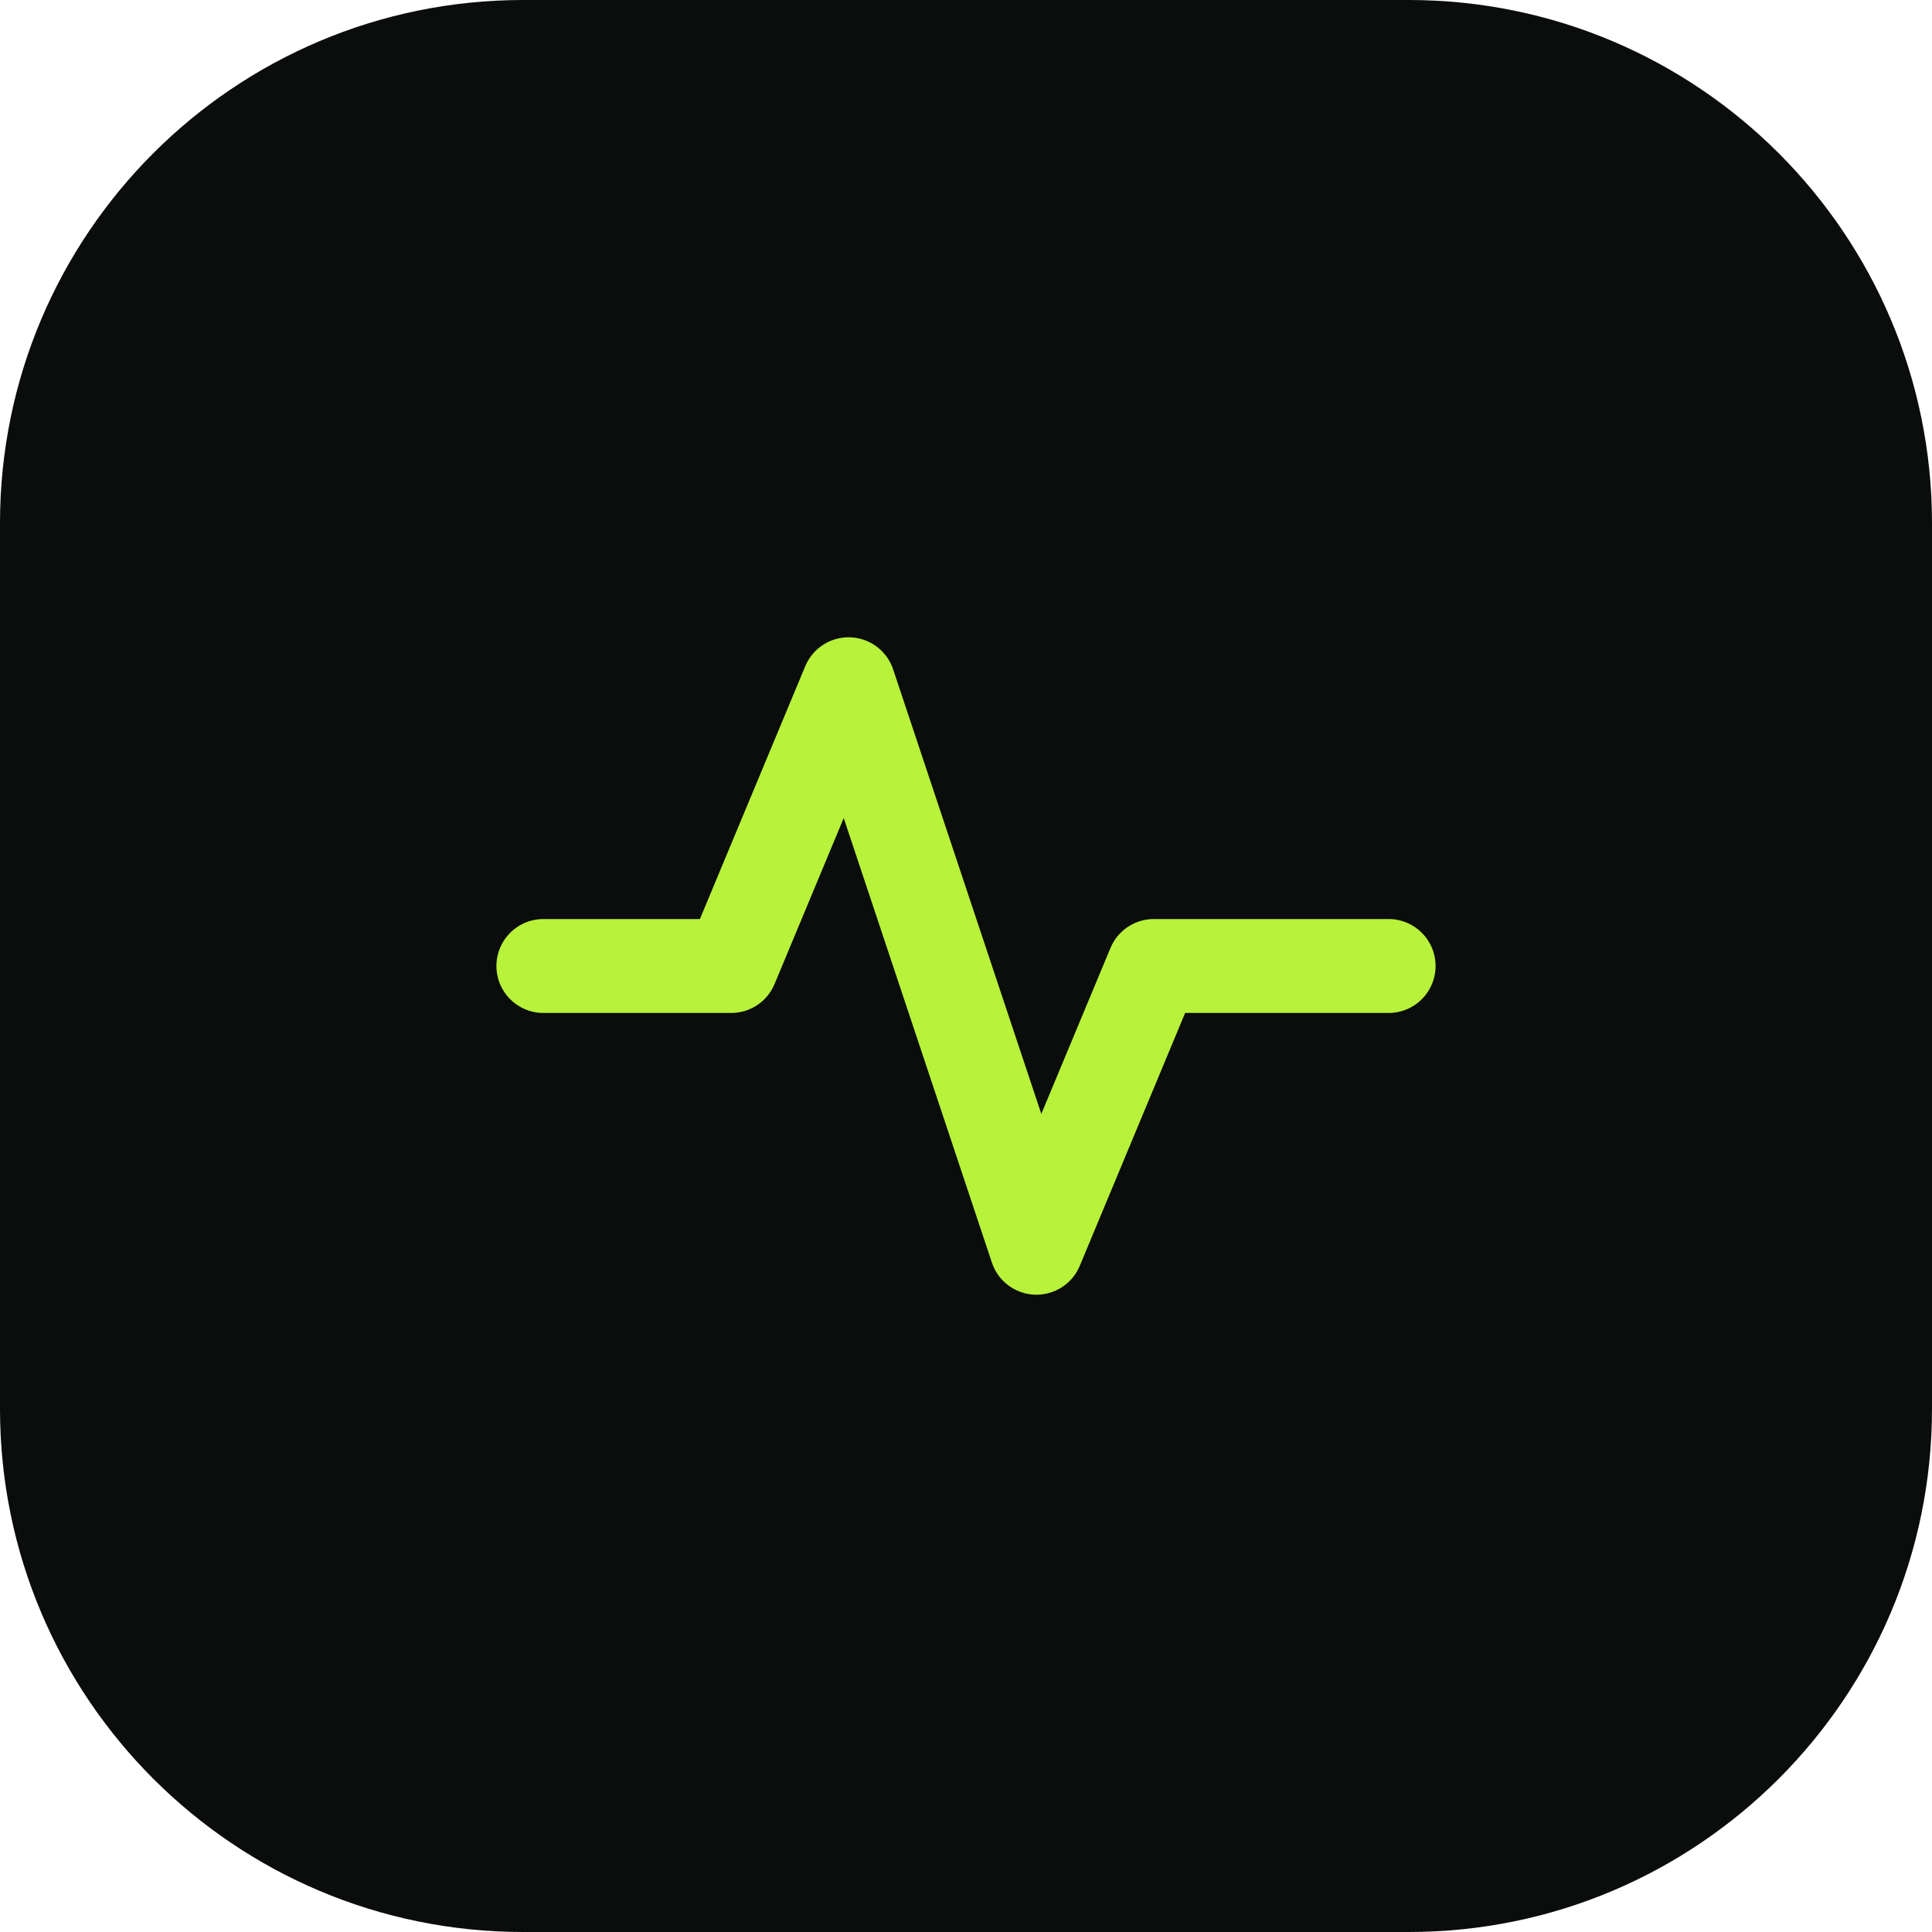
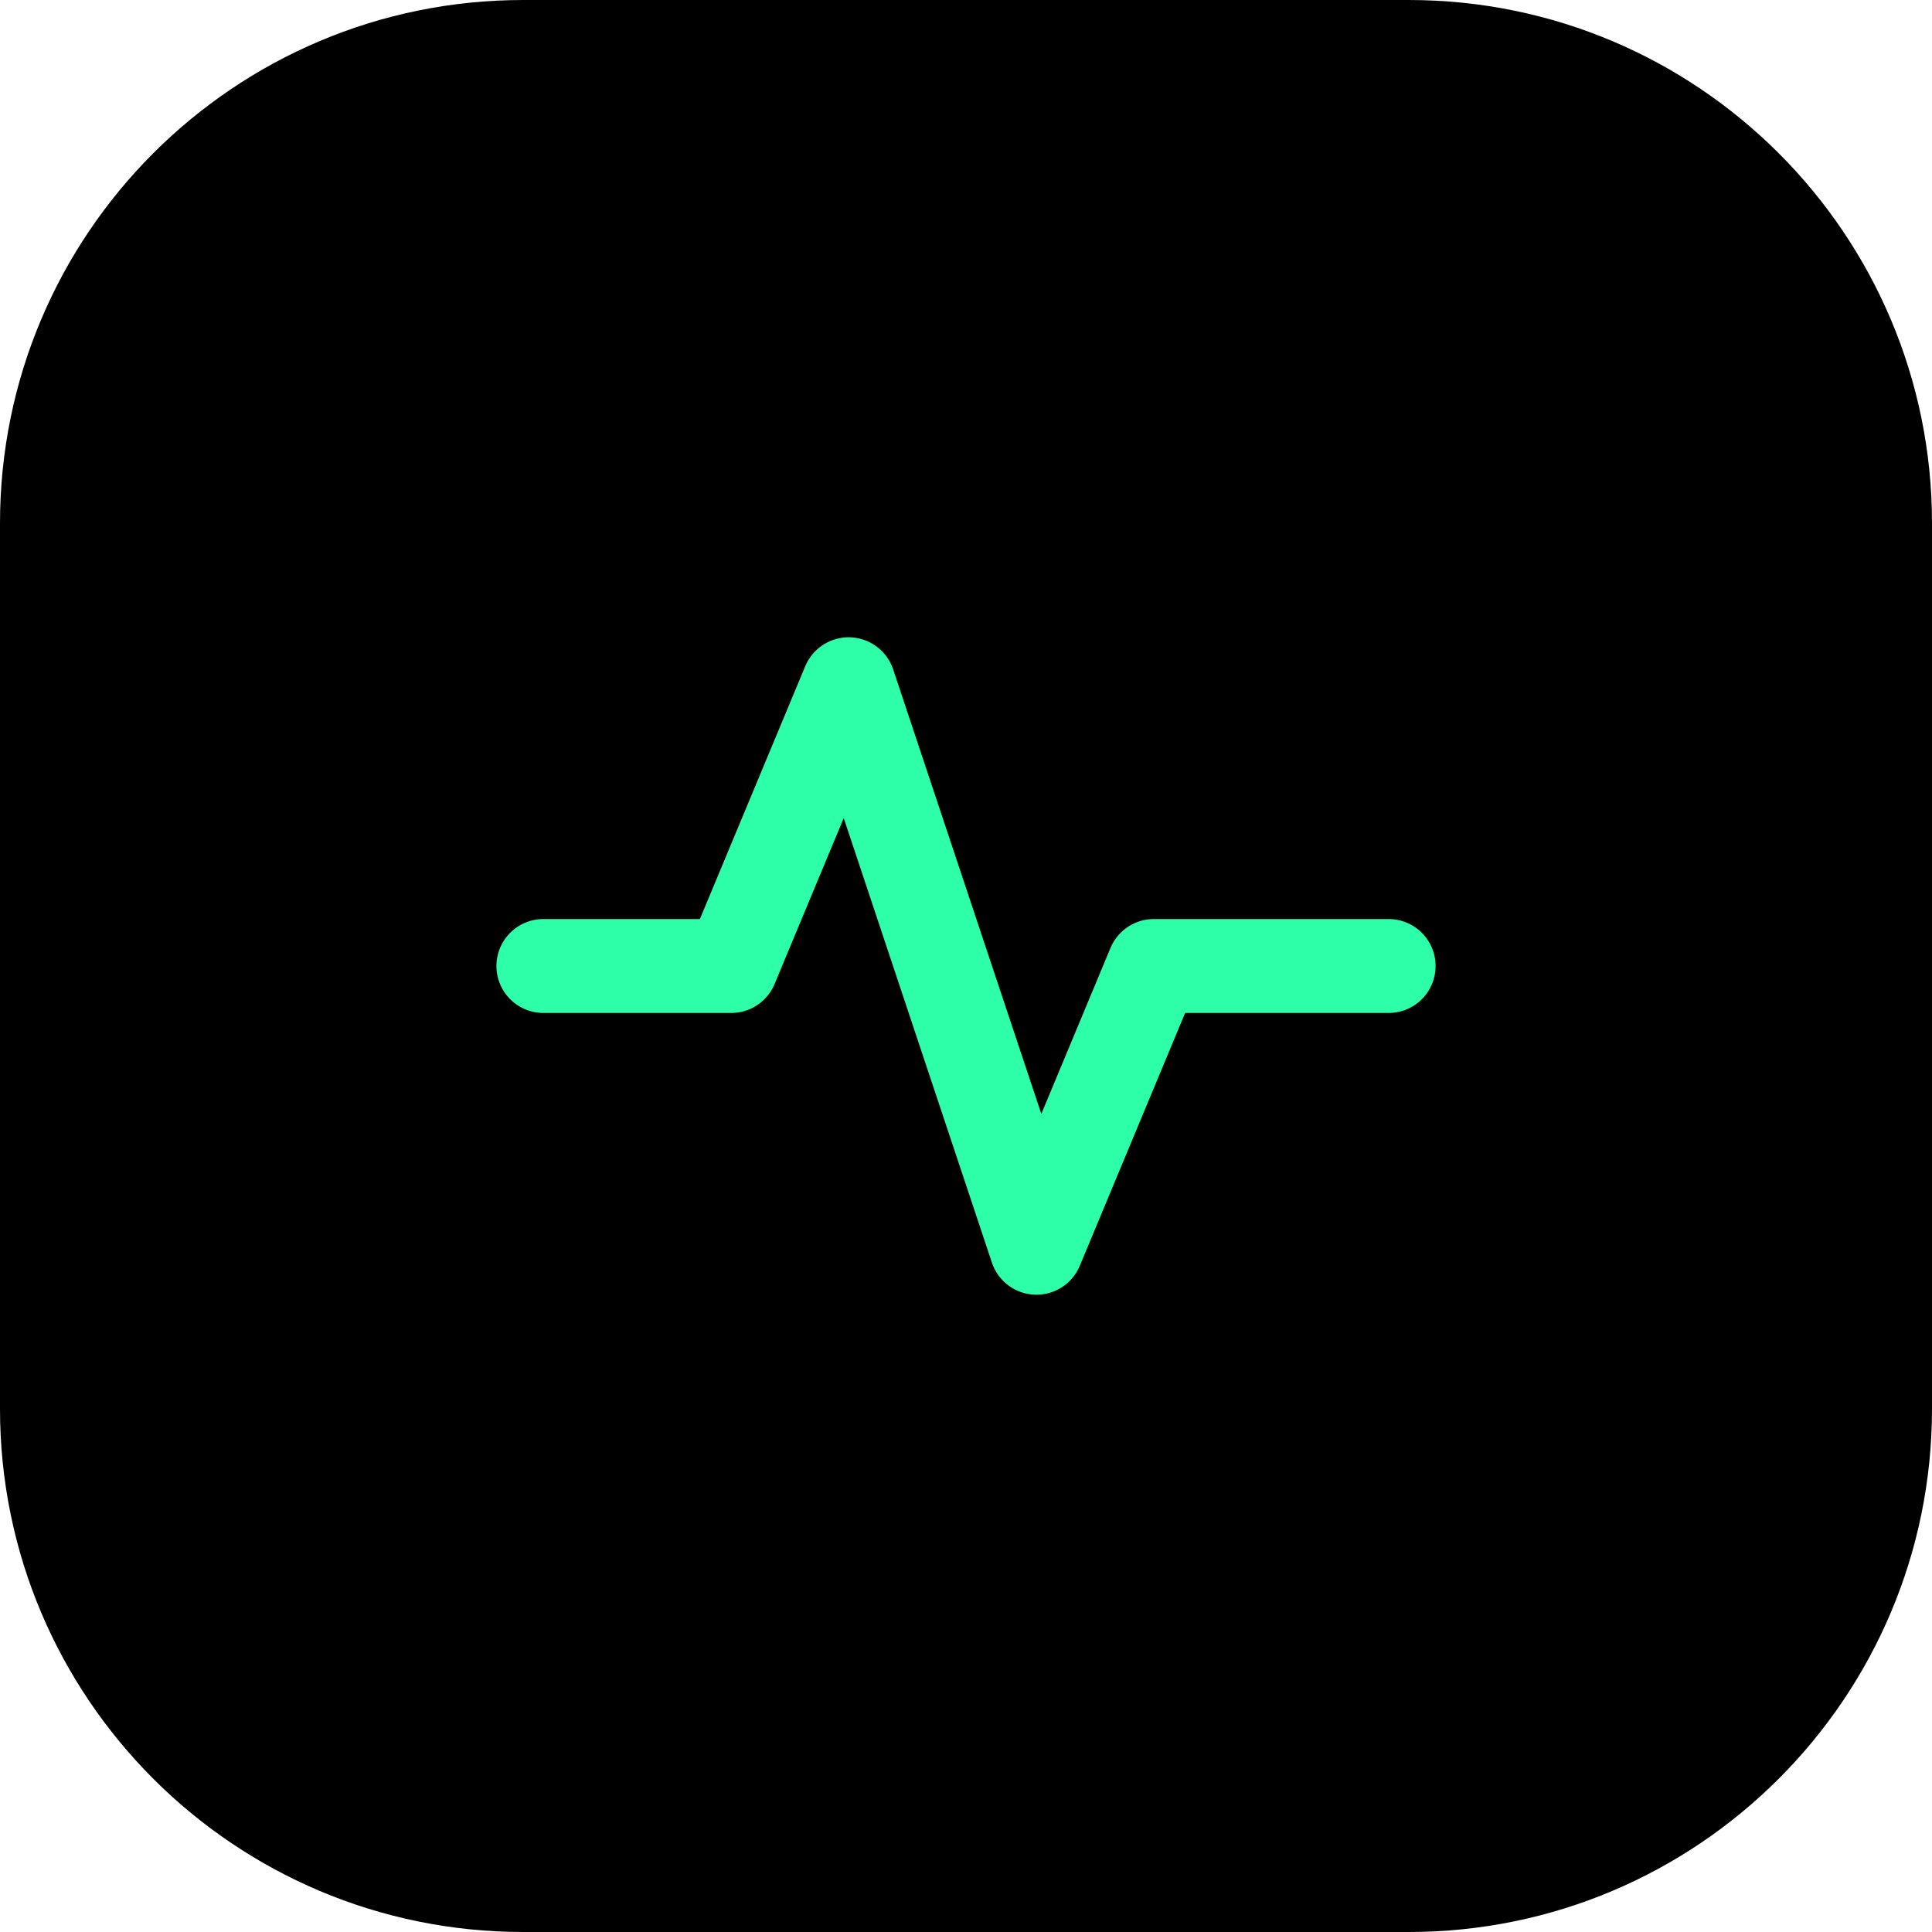
<svg xmlns="http://www.w3.org/2000/svg" width="96" height="96" viewBox="0 0 96 96" role="img">
-   <rect width="96" height="96" rx="26" fill="#0A0D0B" />
-   <path transform="translate(20 20) scale(2.333333)" d="M3 12h4l2.5-6 4 12 2.5-6H21" fill="none" stroke="#B8F23B" stroke-width="2" stroke-linecap="round" stroke-linejoin="round" />
+   <rect width="96" height="96" rx="26" fill="#000000" />
+   <path transform="translate(20 20) scale(2.333333)" d="M3 12h4l2.5-6 4 12 2.5-6H21" fill="none" stroke="#2dffa8" stroke-width="2" stroke-linecap="round" stroke-linejoin="round" />
</svg>
